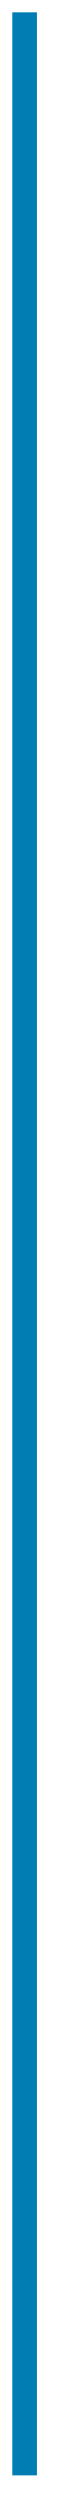
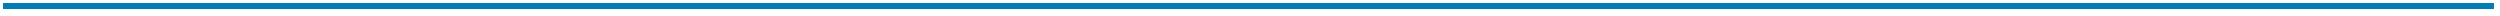
- <svg xmlns="http://www.w3.org/2000/svg" version="1.1" width="5px" height="203px">
-   <g transform="matrix(1 0 0 1 -128 -371 )">
-     <path d="M 130 372  L 130 572  " stroke-width="2" stroke="#027db4" fill="none" />
+ <svg xmlns="http://www.w3.org/2000/svg" version="1.1" width="831px" height="5px">
+   <g transform="matrix(1 0 0 1 -129 -569 )">
+     <path d="M 130 571  L 958 571  " stroke-width="2" stroke="#027db4" fill="none" />
  </g>
</svg>
